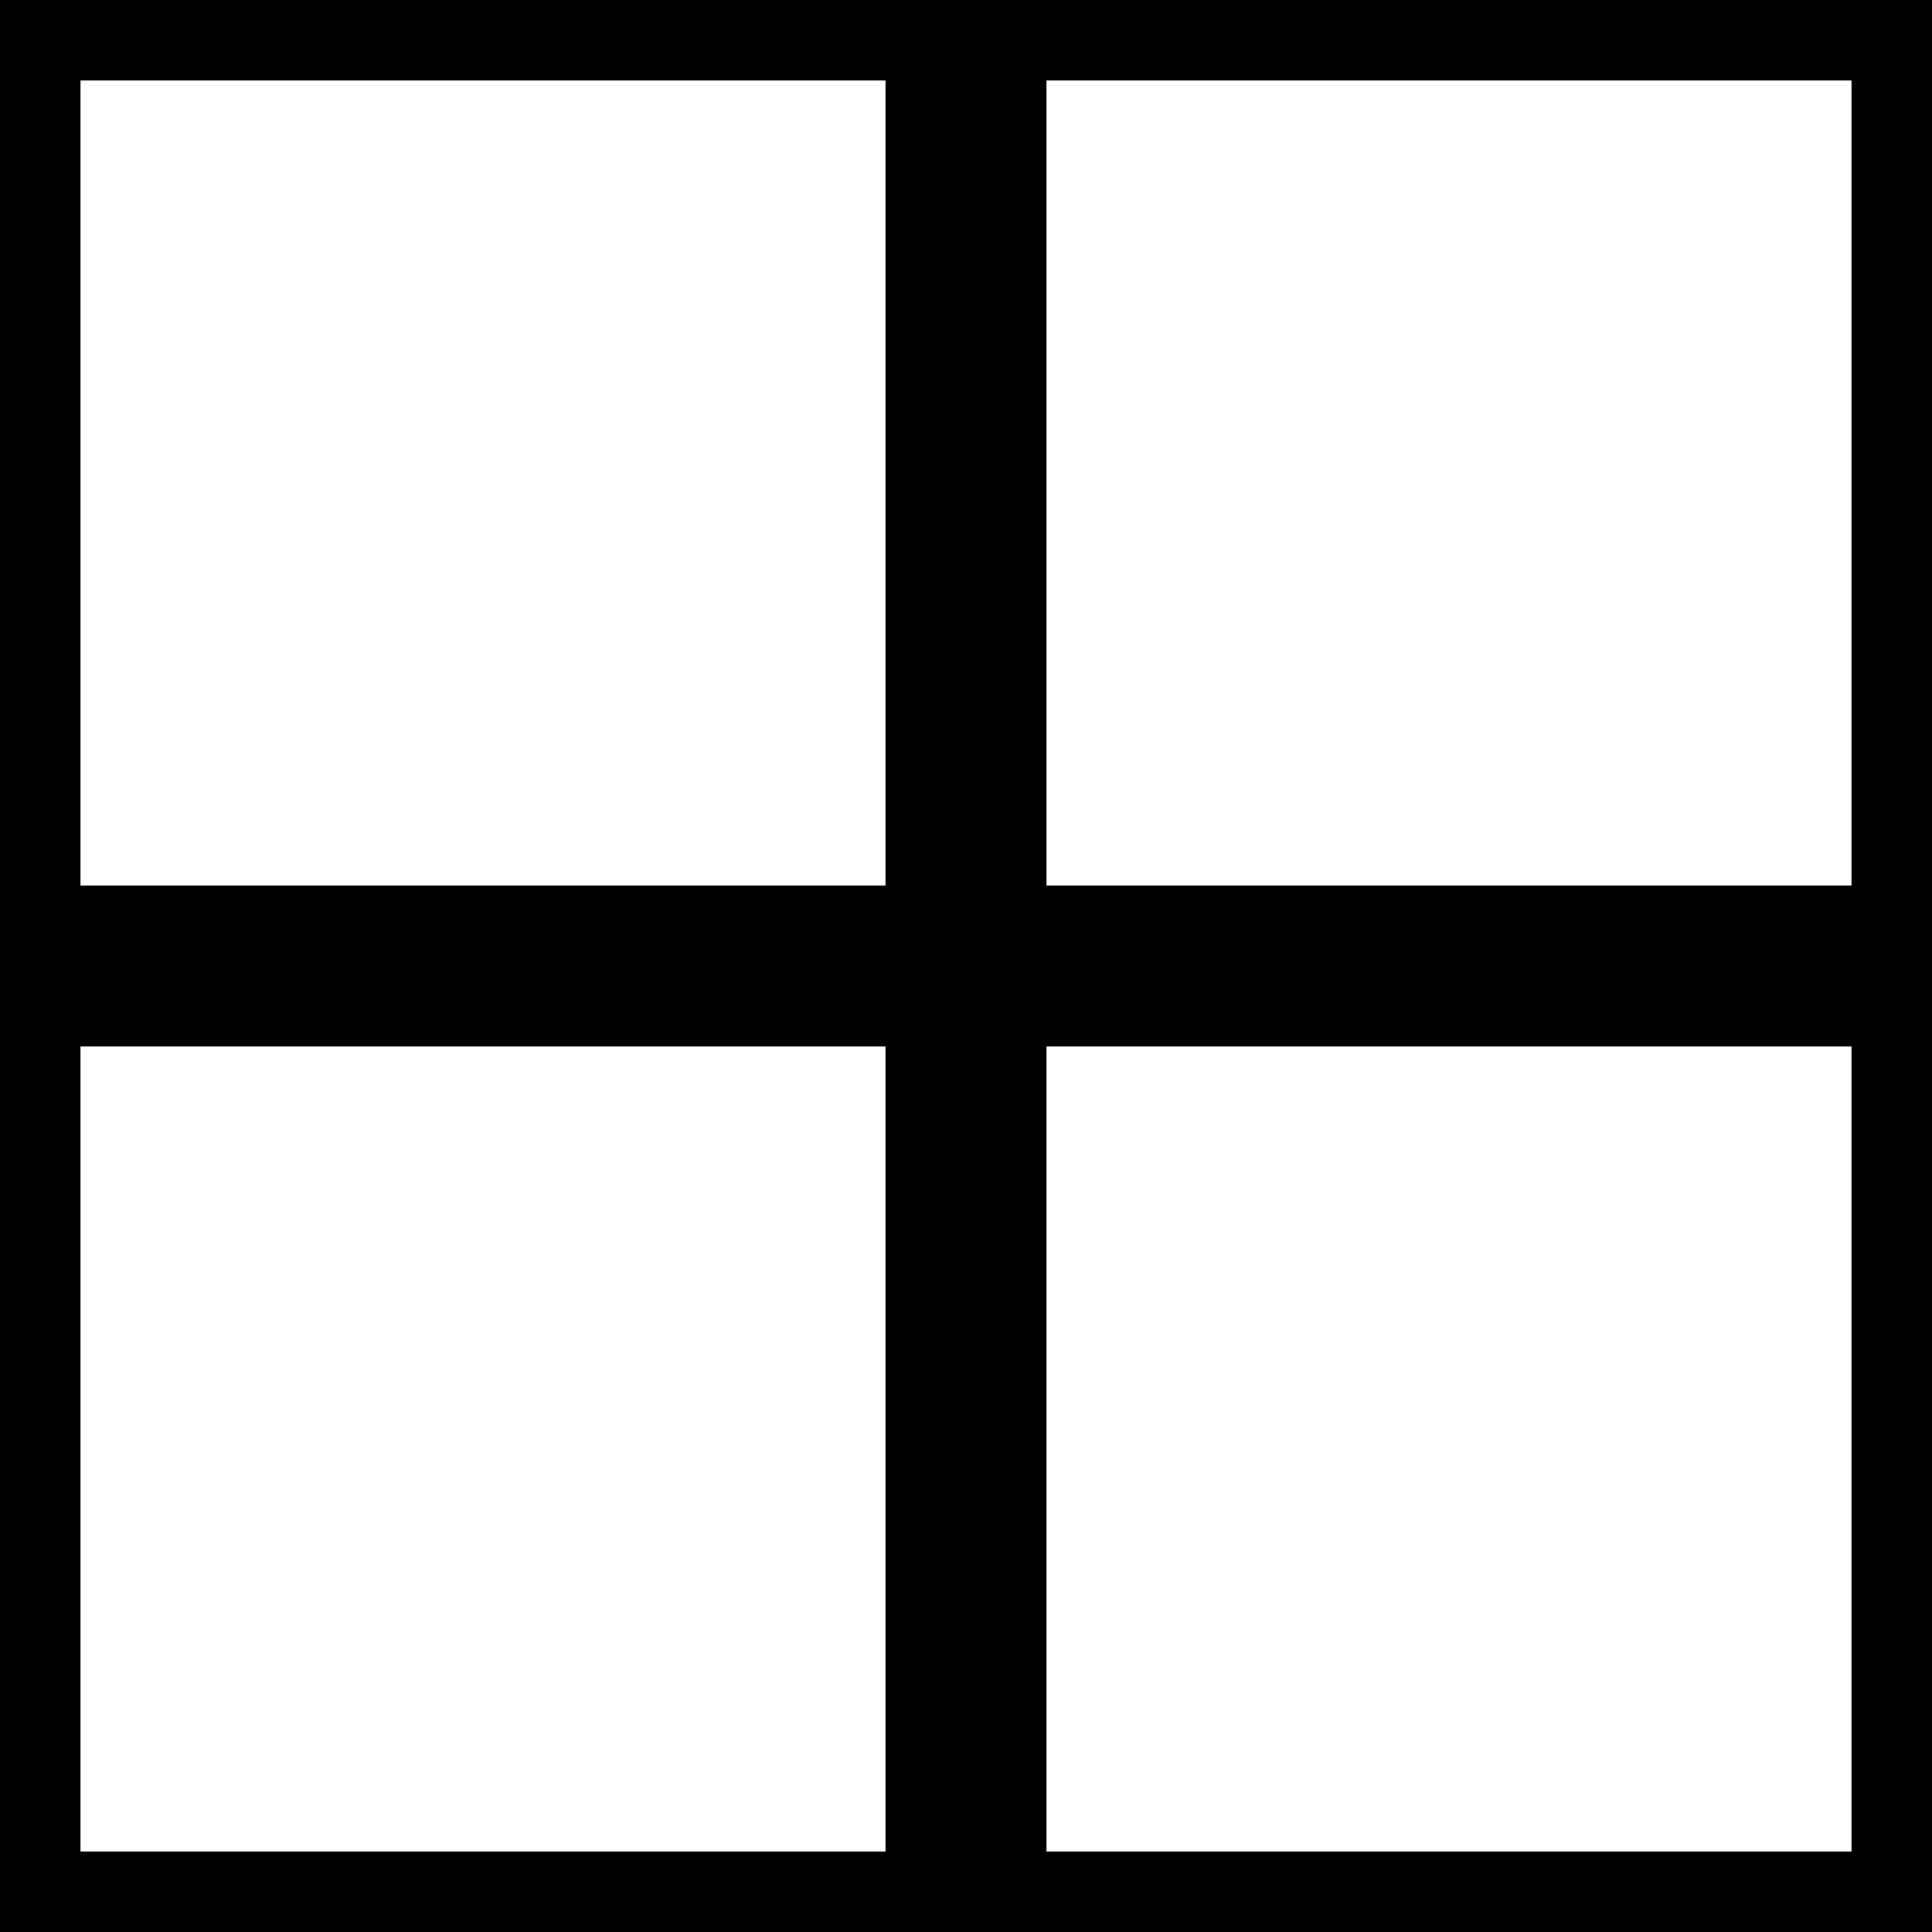
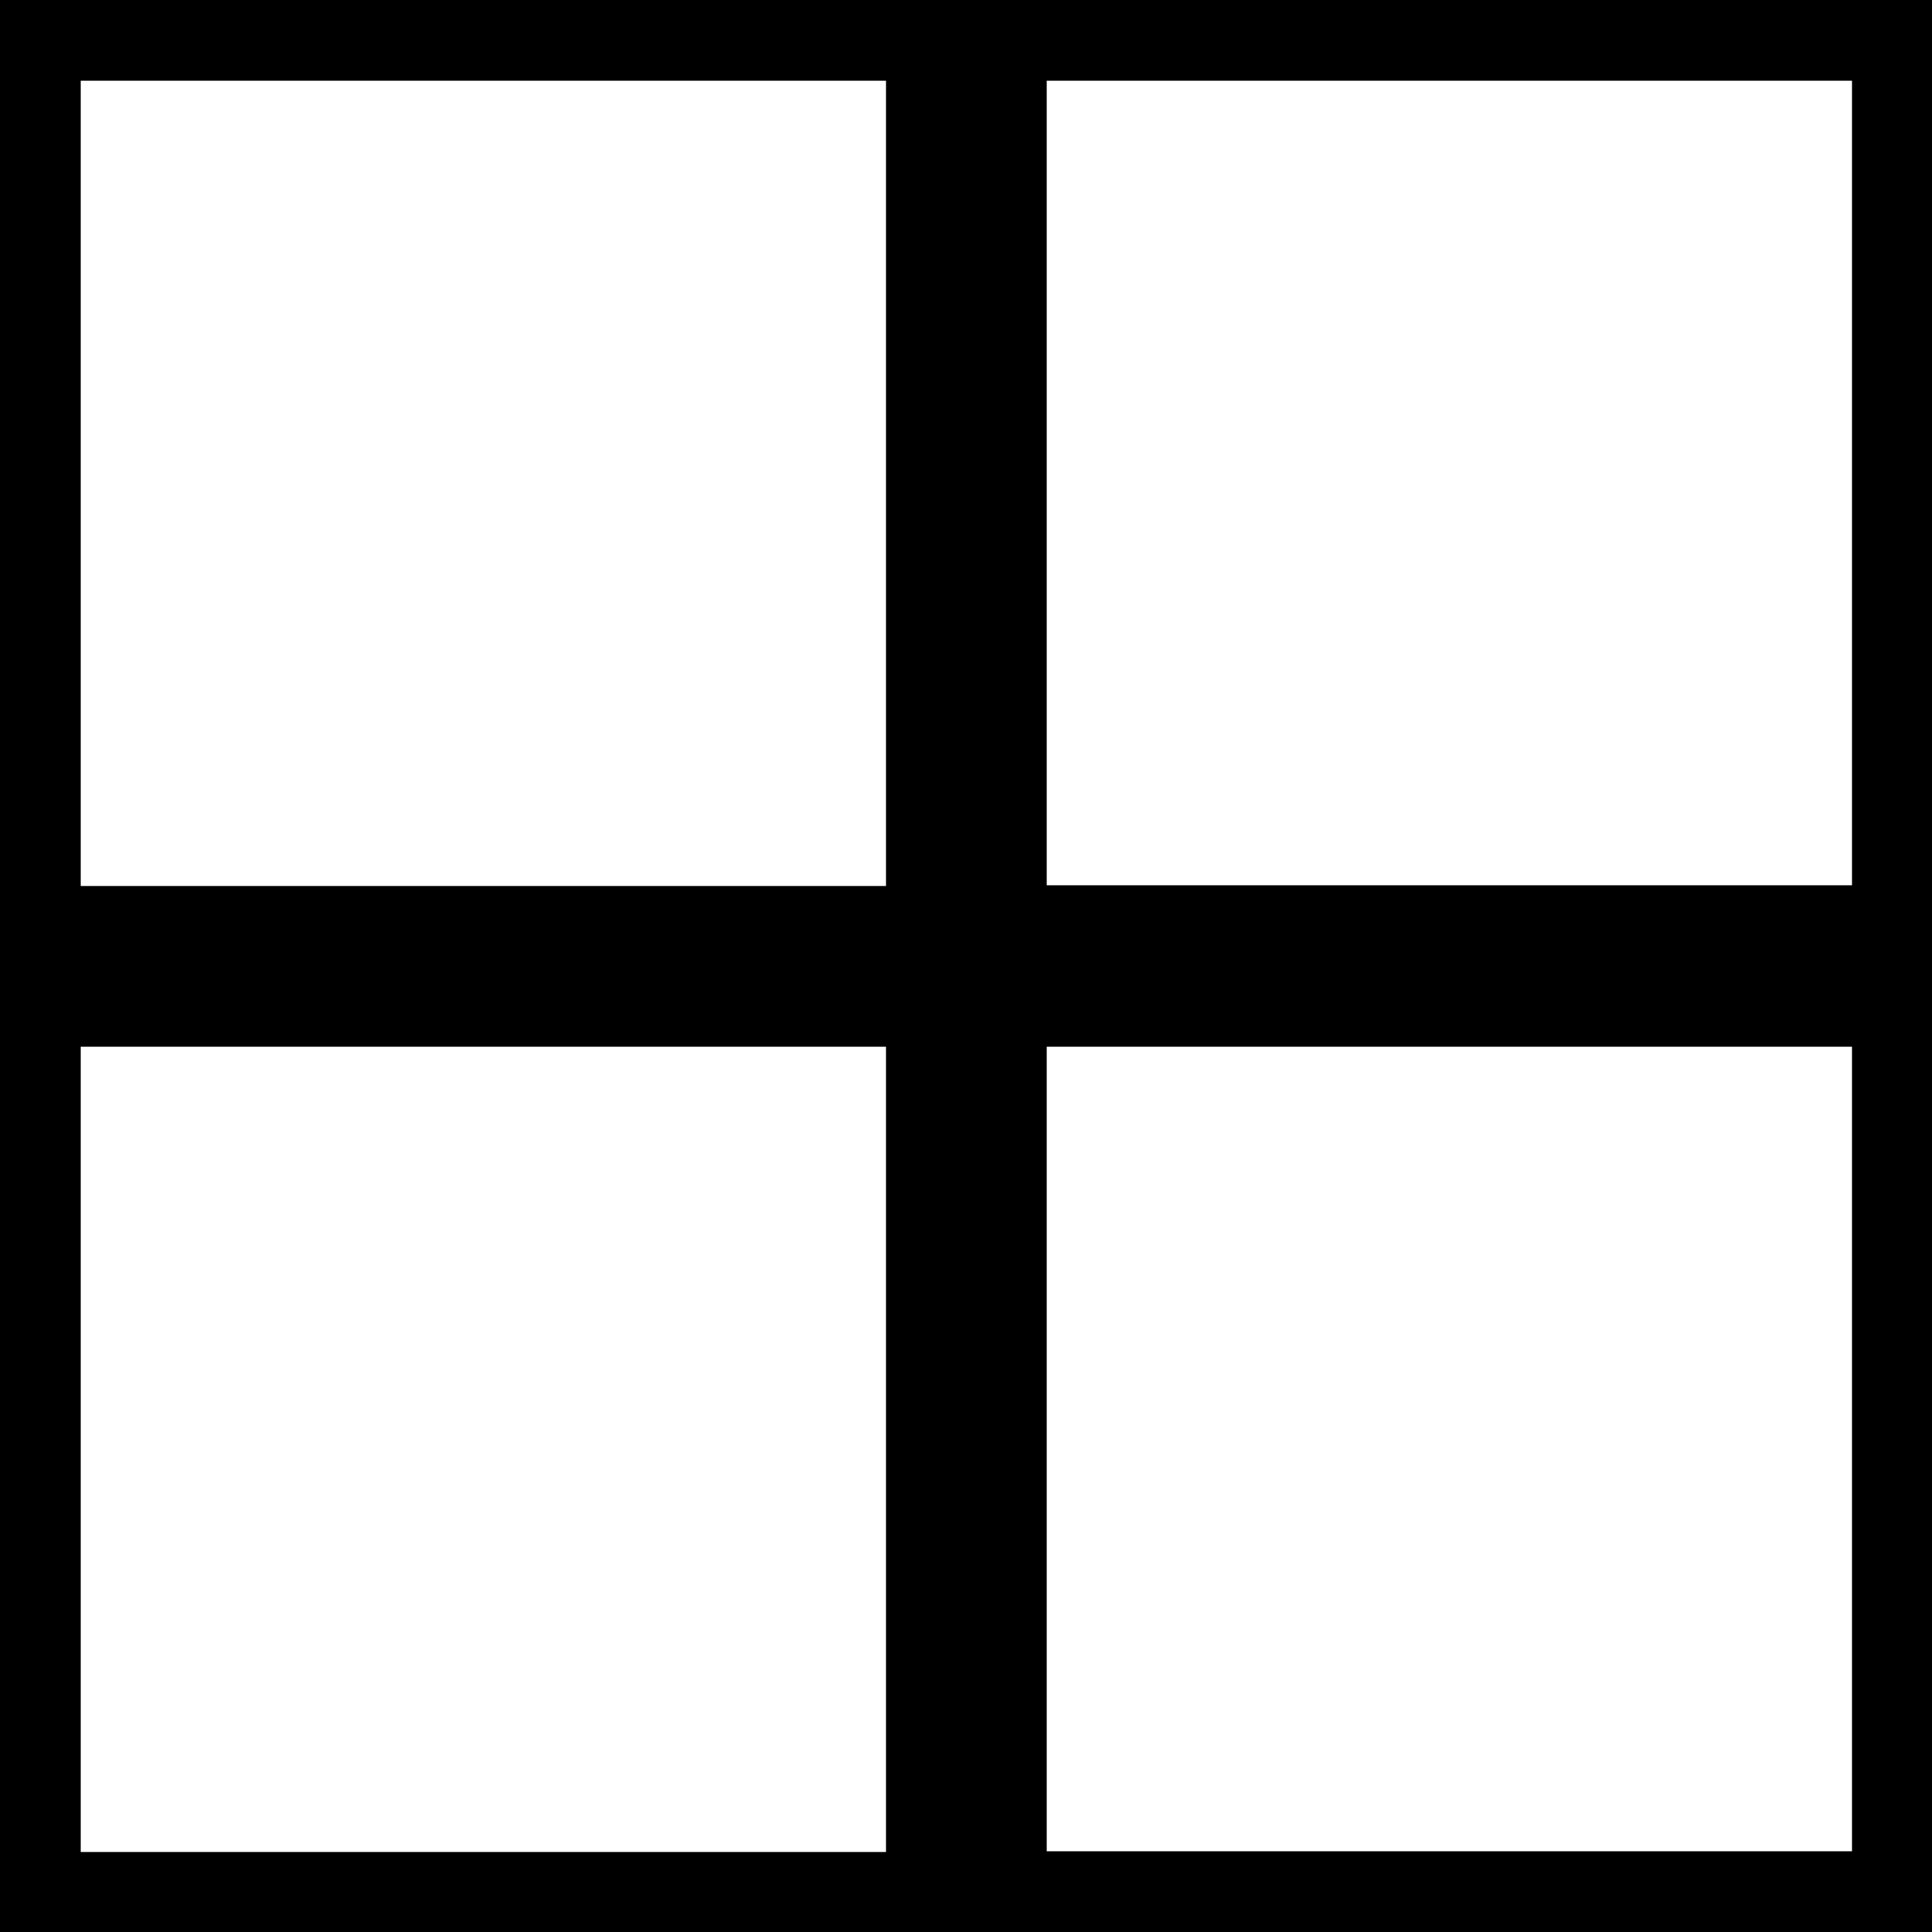
- <svg xmlns="http://www.w3.org/2000/svg" version="1.1" id="Calque_1" x="0px" y="0px" viewBox="0 0 24 24" style="enable-background:new 0 0 24 24;" xml:space="preserve">
-   <style type="text/css">
- 	.st0{fill-rule:evenodd;clip-rule:evenodd;}
- </style>
-   <path class="st0" d="M23,0H13h-1h-1H1H0v1v10v1v1v10v1h1h10h1h1h10h1v-1V13v-1v-1V1V0H23z M1,1h10v10H1V1z M1,23V13h10v10H1z M23,23  H13V13h10V23z M23,11H13V1h10V11z" />
+ <svg xmlns="http://www.w3.org/2000/svg" version="1.1" id="Calque_1" x="0px" y="0px" viewBox="0 0 256 256" style="enable-background:new 0 0 256 256;" xml:space="preserve">
+   <path d="M245.3,0H138.7H128h-10.7H10.7H0v10.7v106.7V128v10.7v106.7V256h10.7h106.7H128h10.7h106.7H256v-10.7V138.7V128v-10.7V10.7  V0H245.3z M10.7,10.7h106.7v106.7H10.7V10.7z M10.7,245.3V138.7h106.7v106.7H10.7z M245.3,245.3H138.7V138.7h106.7V245.3z   M245.3,117.3H138.7V10.7h106.7V117.3z" />
</svg>
